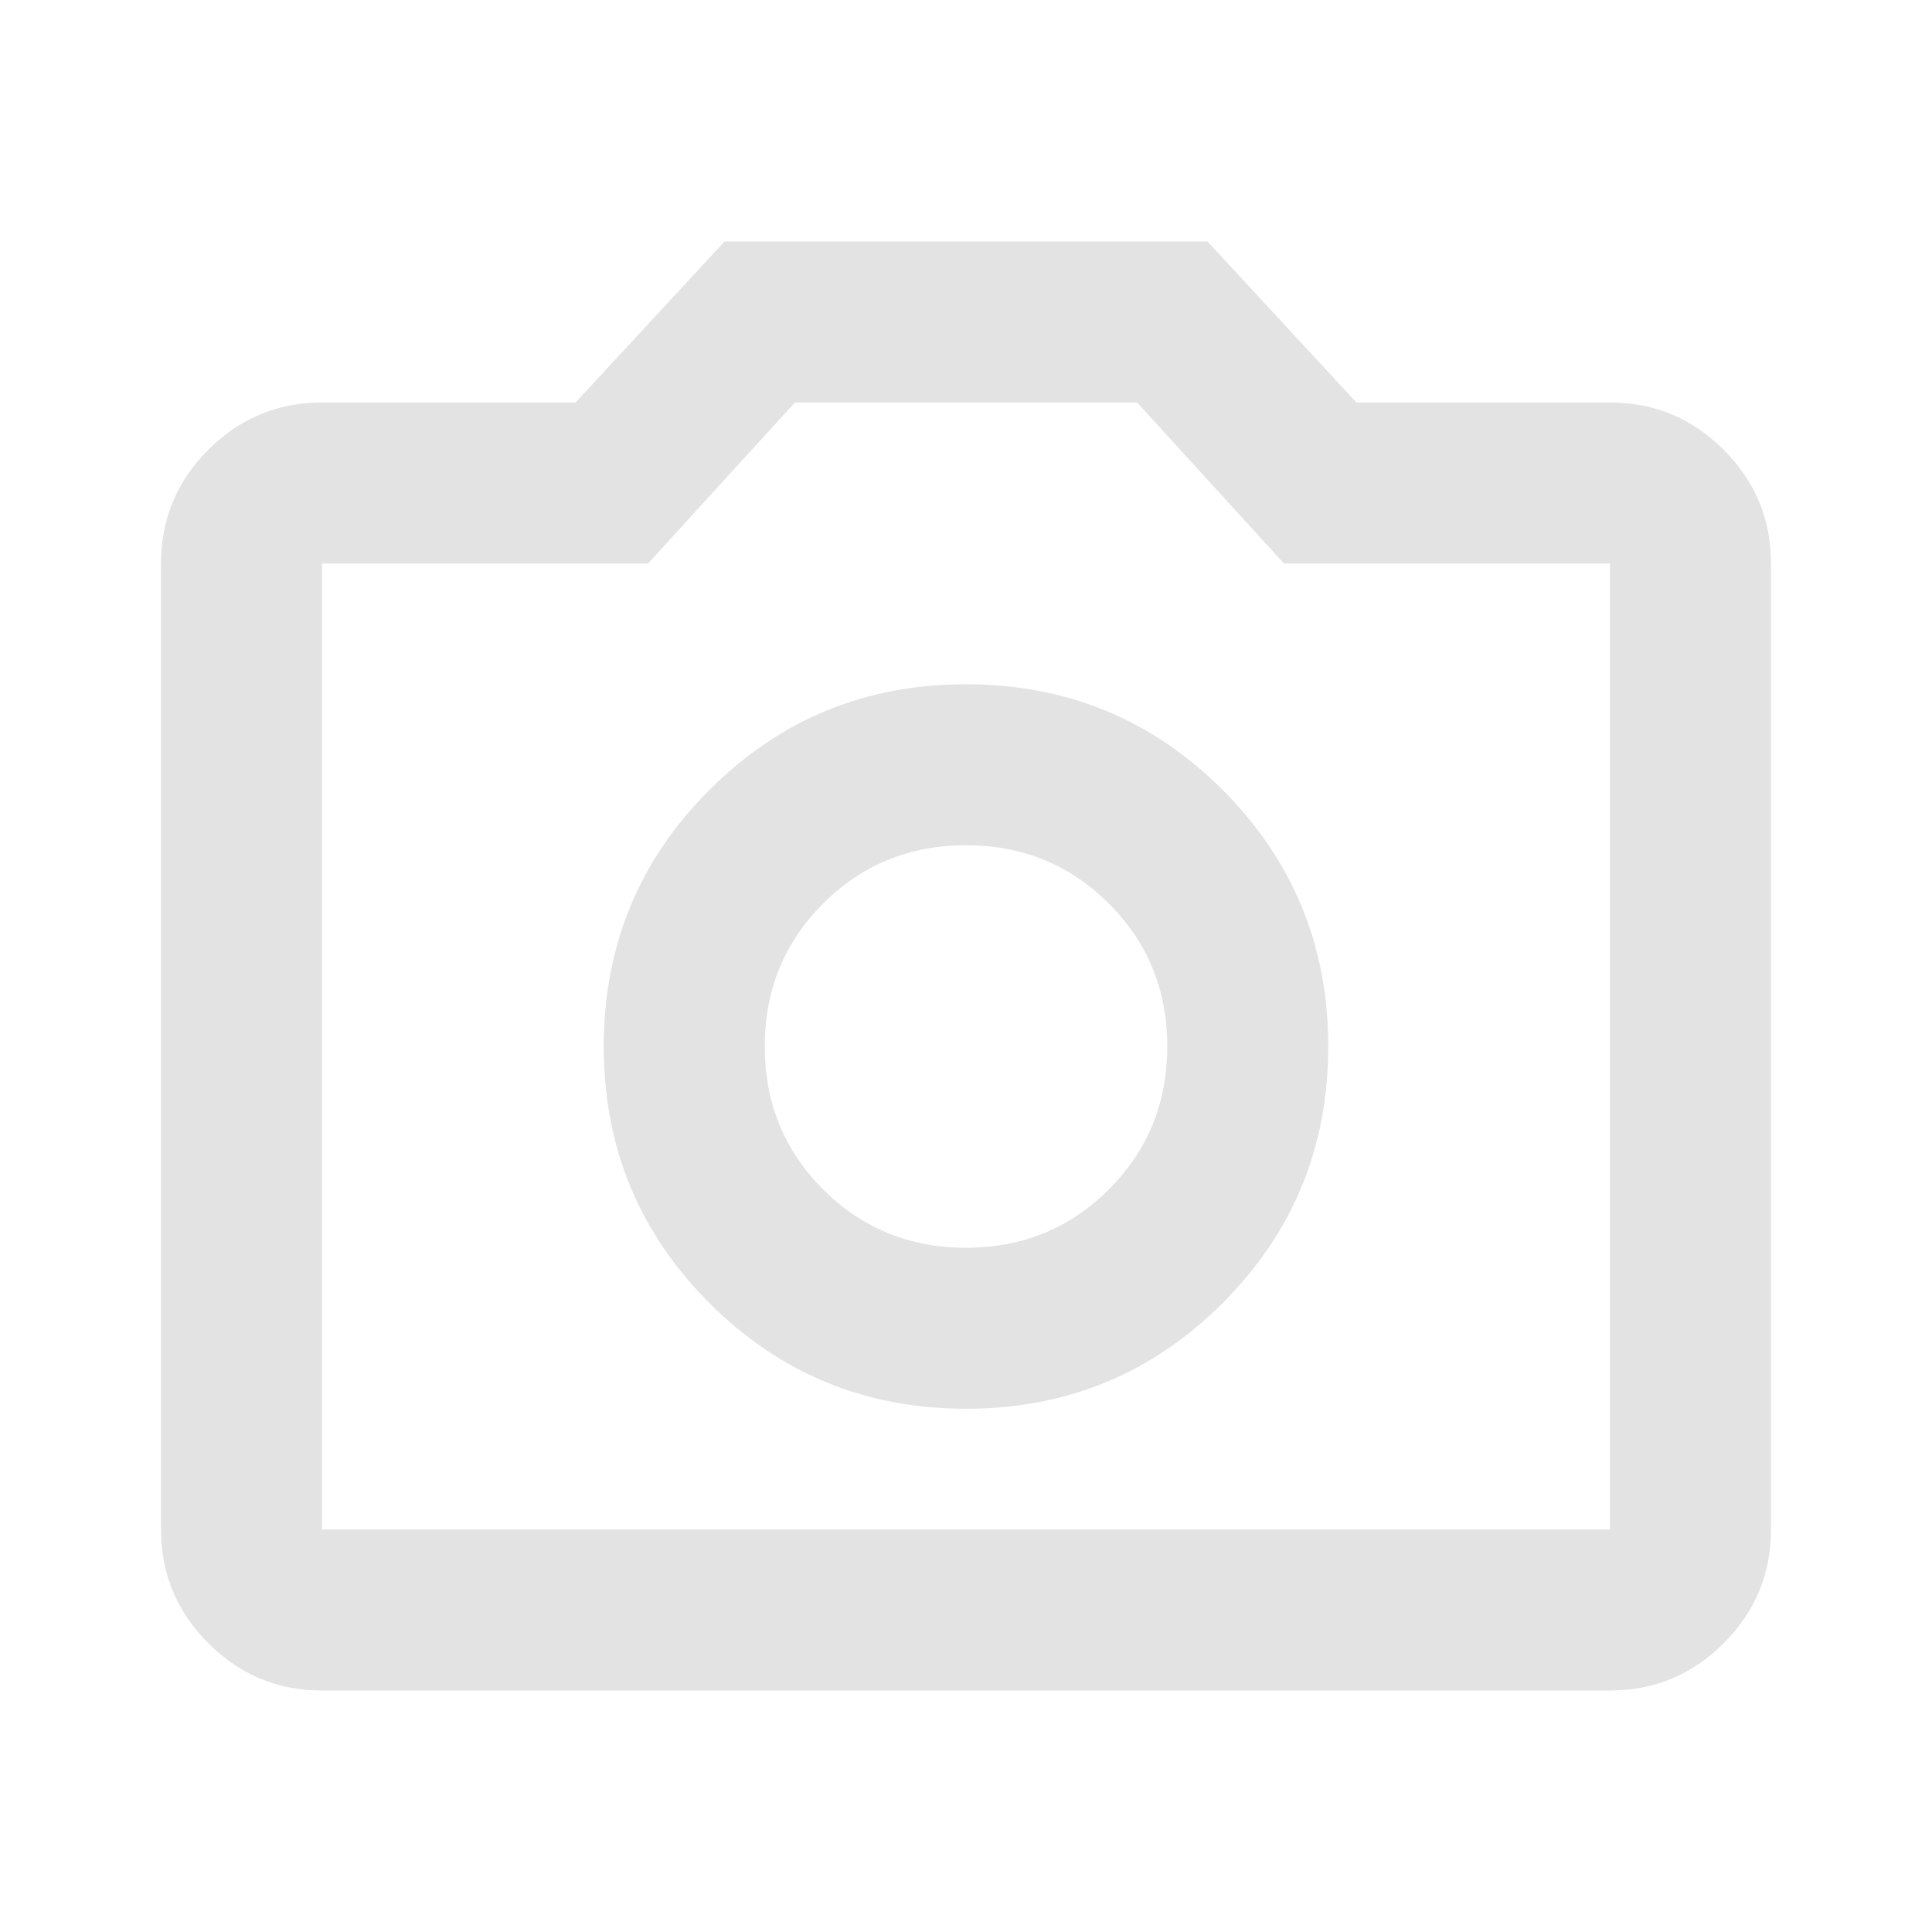
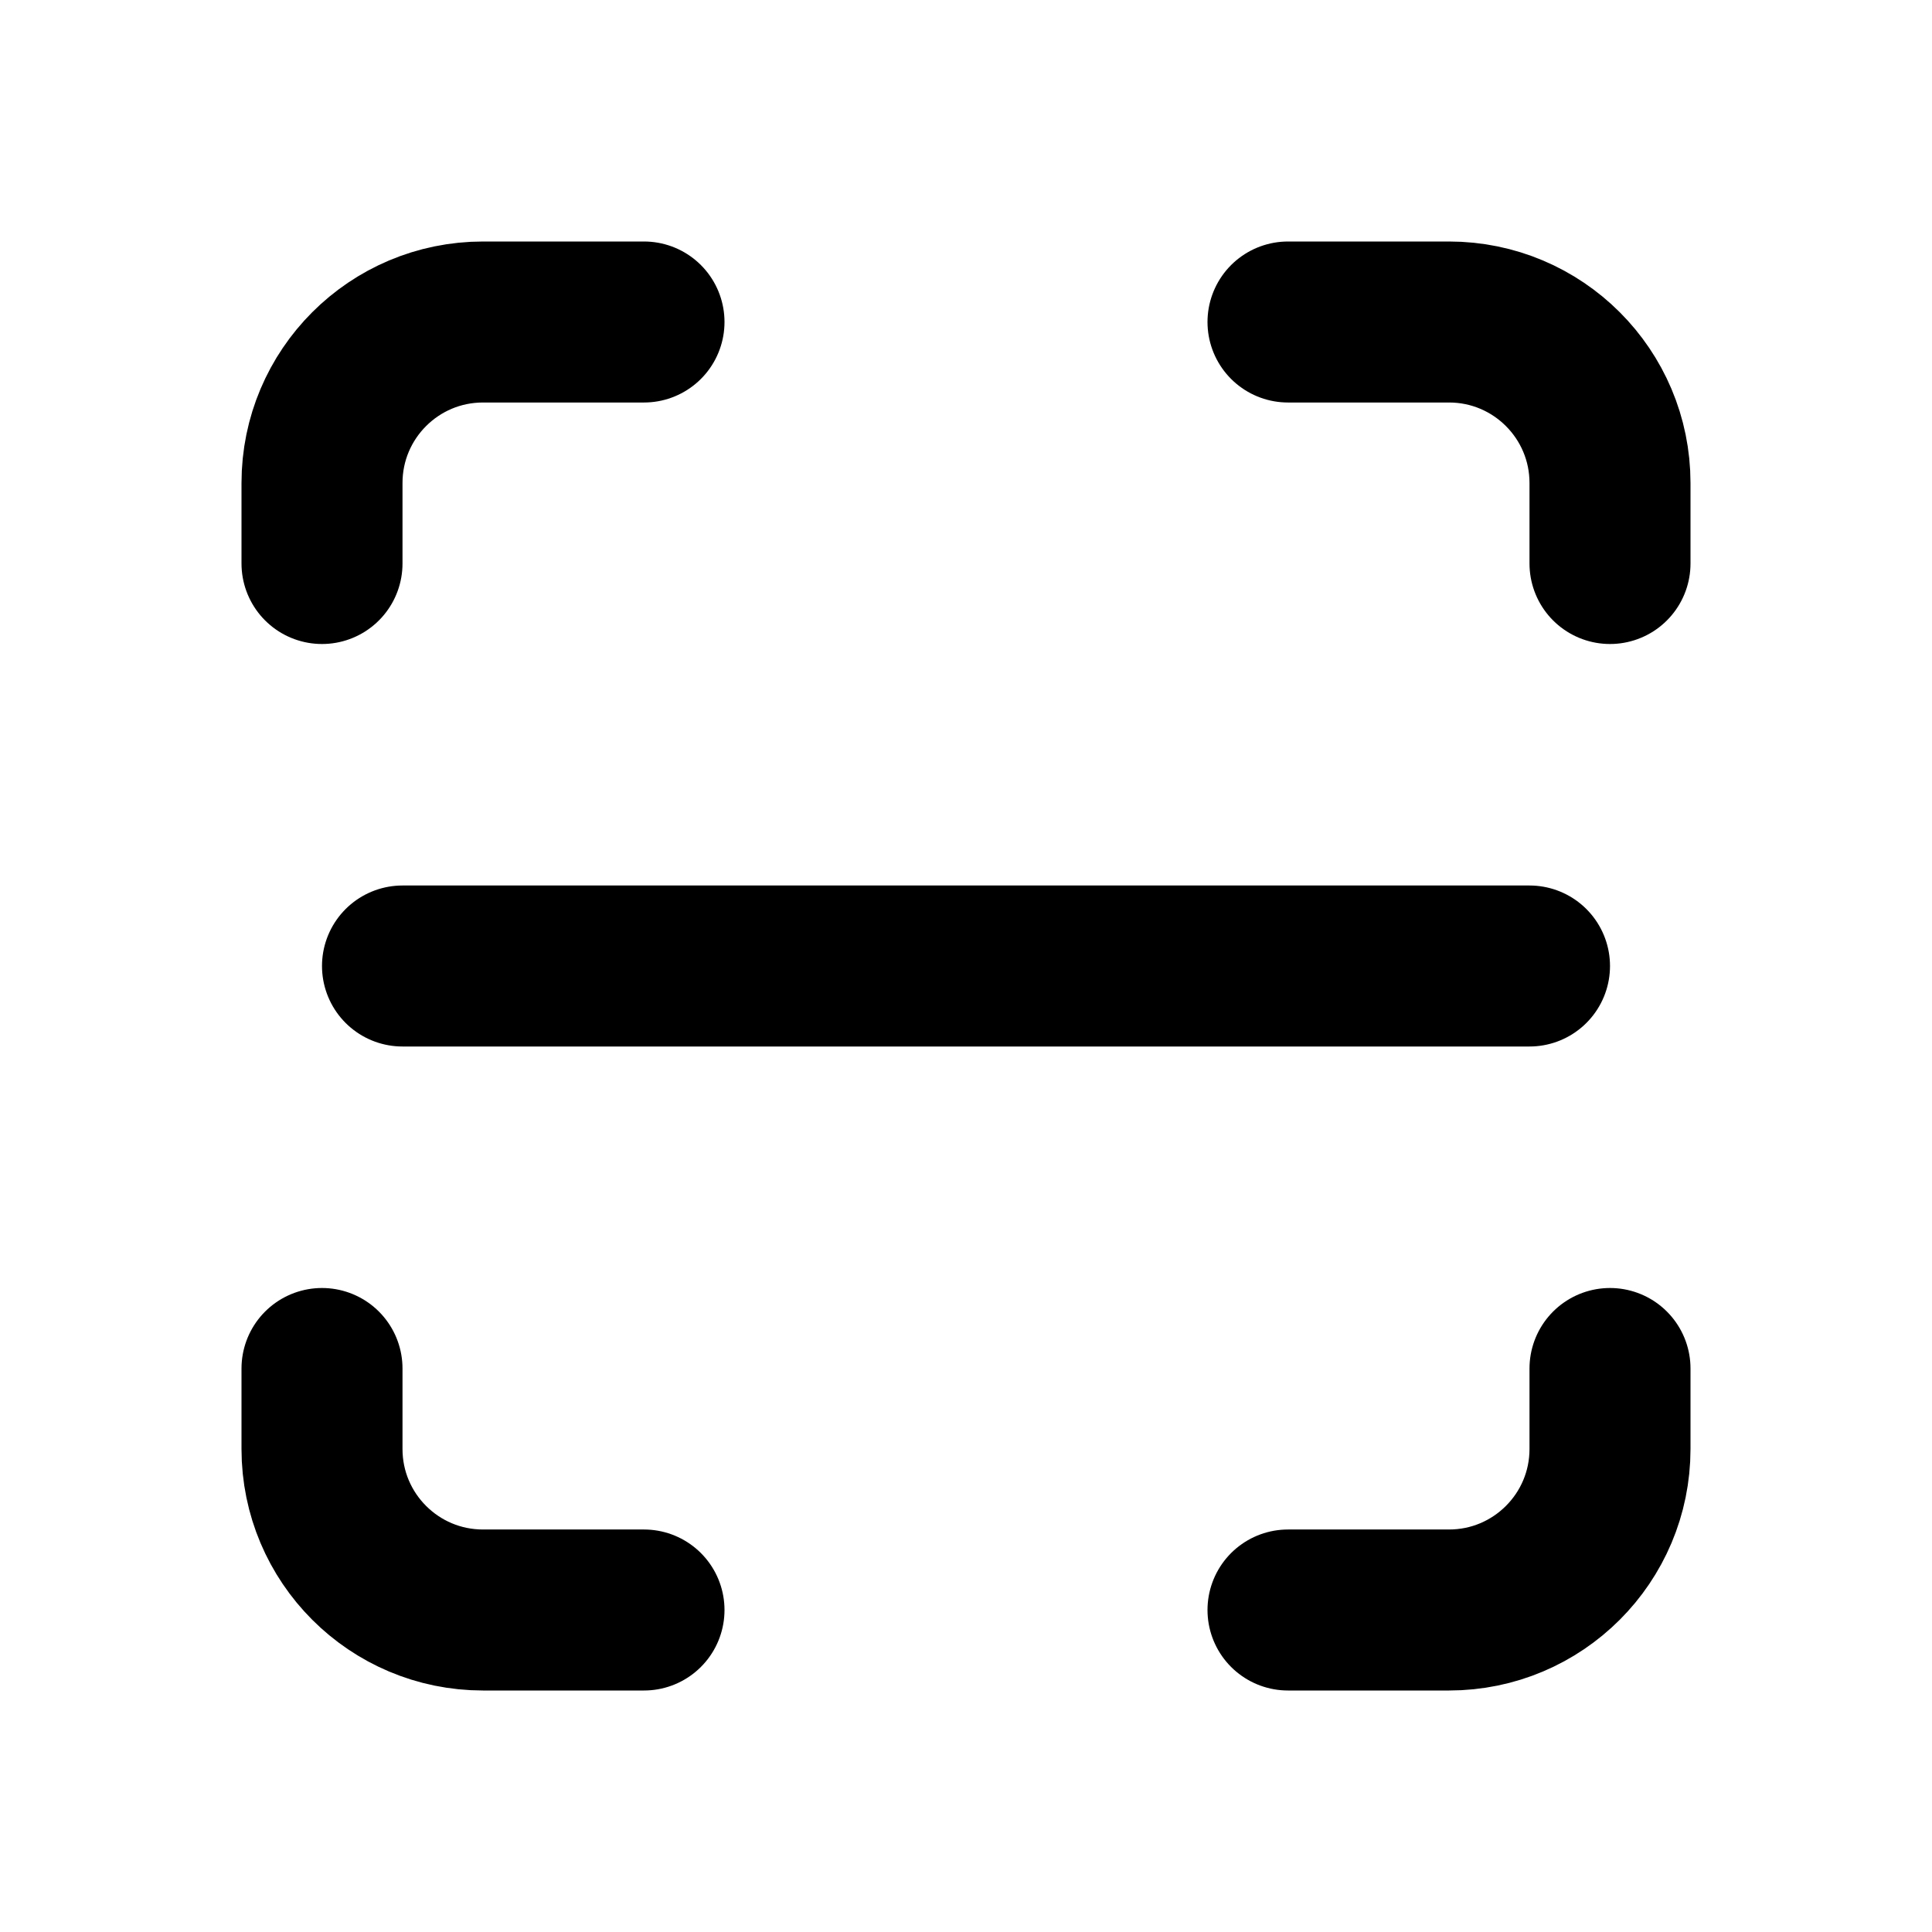
- <svg xmlns="http://www.w3.org/2000/svg" height="24px" viewBox="0 -960 960 960" width="24px" fill="#e3e3e3">
-   <path d="M480-260q75 0 127.5-52.5T660-440q0-75-52.5-127.5T480-620q-75 0-127.5 52.5T300-440q0 75 52.5 127.5T480-260Zm0-80q-42 0-71-29t-29-71q0-42 29-71t71-29q42 0 71 29t29 71q0 42-29 71t-71 29ZM160-120q-33 0-56.5-23.5T80-200v-480q0-33 23.5-56.5T160-760h126l74-80h240l74 80h126q33 0 56.5 23.5T880-680v480q0 33-23.5 56.5T800-120H160Zm0-80h640v-480H638l-73-80H395l-73 80H160v480Zm320-240Z" />
+ <svg xmlns="http://www.w3.org/2000/svg" width="1em" height="1em" viewBox="0 0 24 24">
+   <path fill="none" stroke="currentColor" stroke-linecap="round" stroke-linejoin="round" stroke-width="2" d="M4 7V6a2 2 0 0 1 2-2h2M4 17v1a2 2 0 0 0 2 2h2m8-16h2a2 2 0 0 1 2 2v1m-4 13h2a2 2 0 0 0 2-2v-1M5 12h14" />
</svg>
